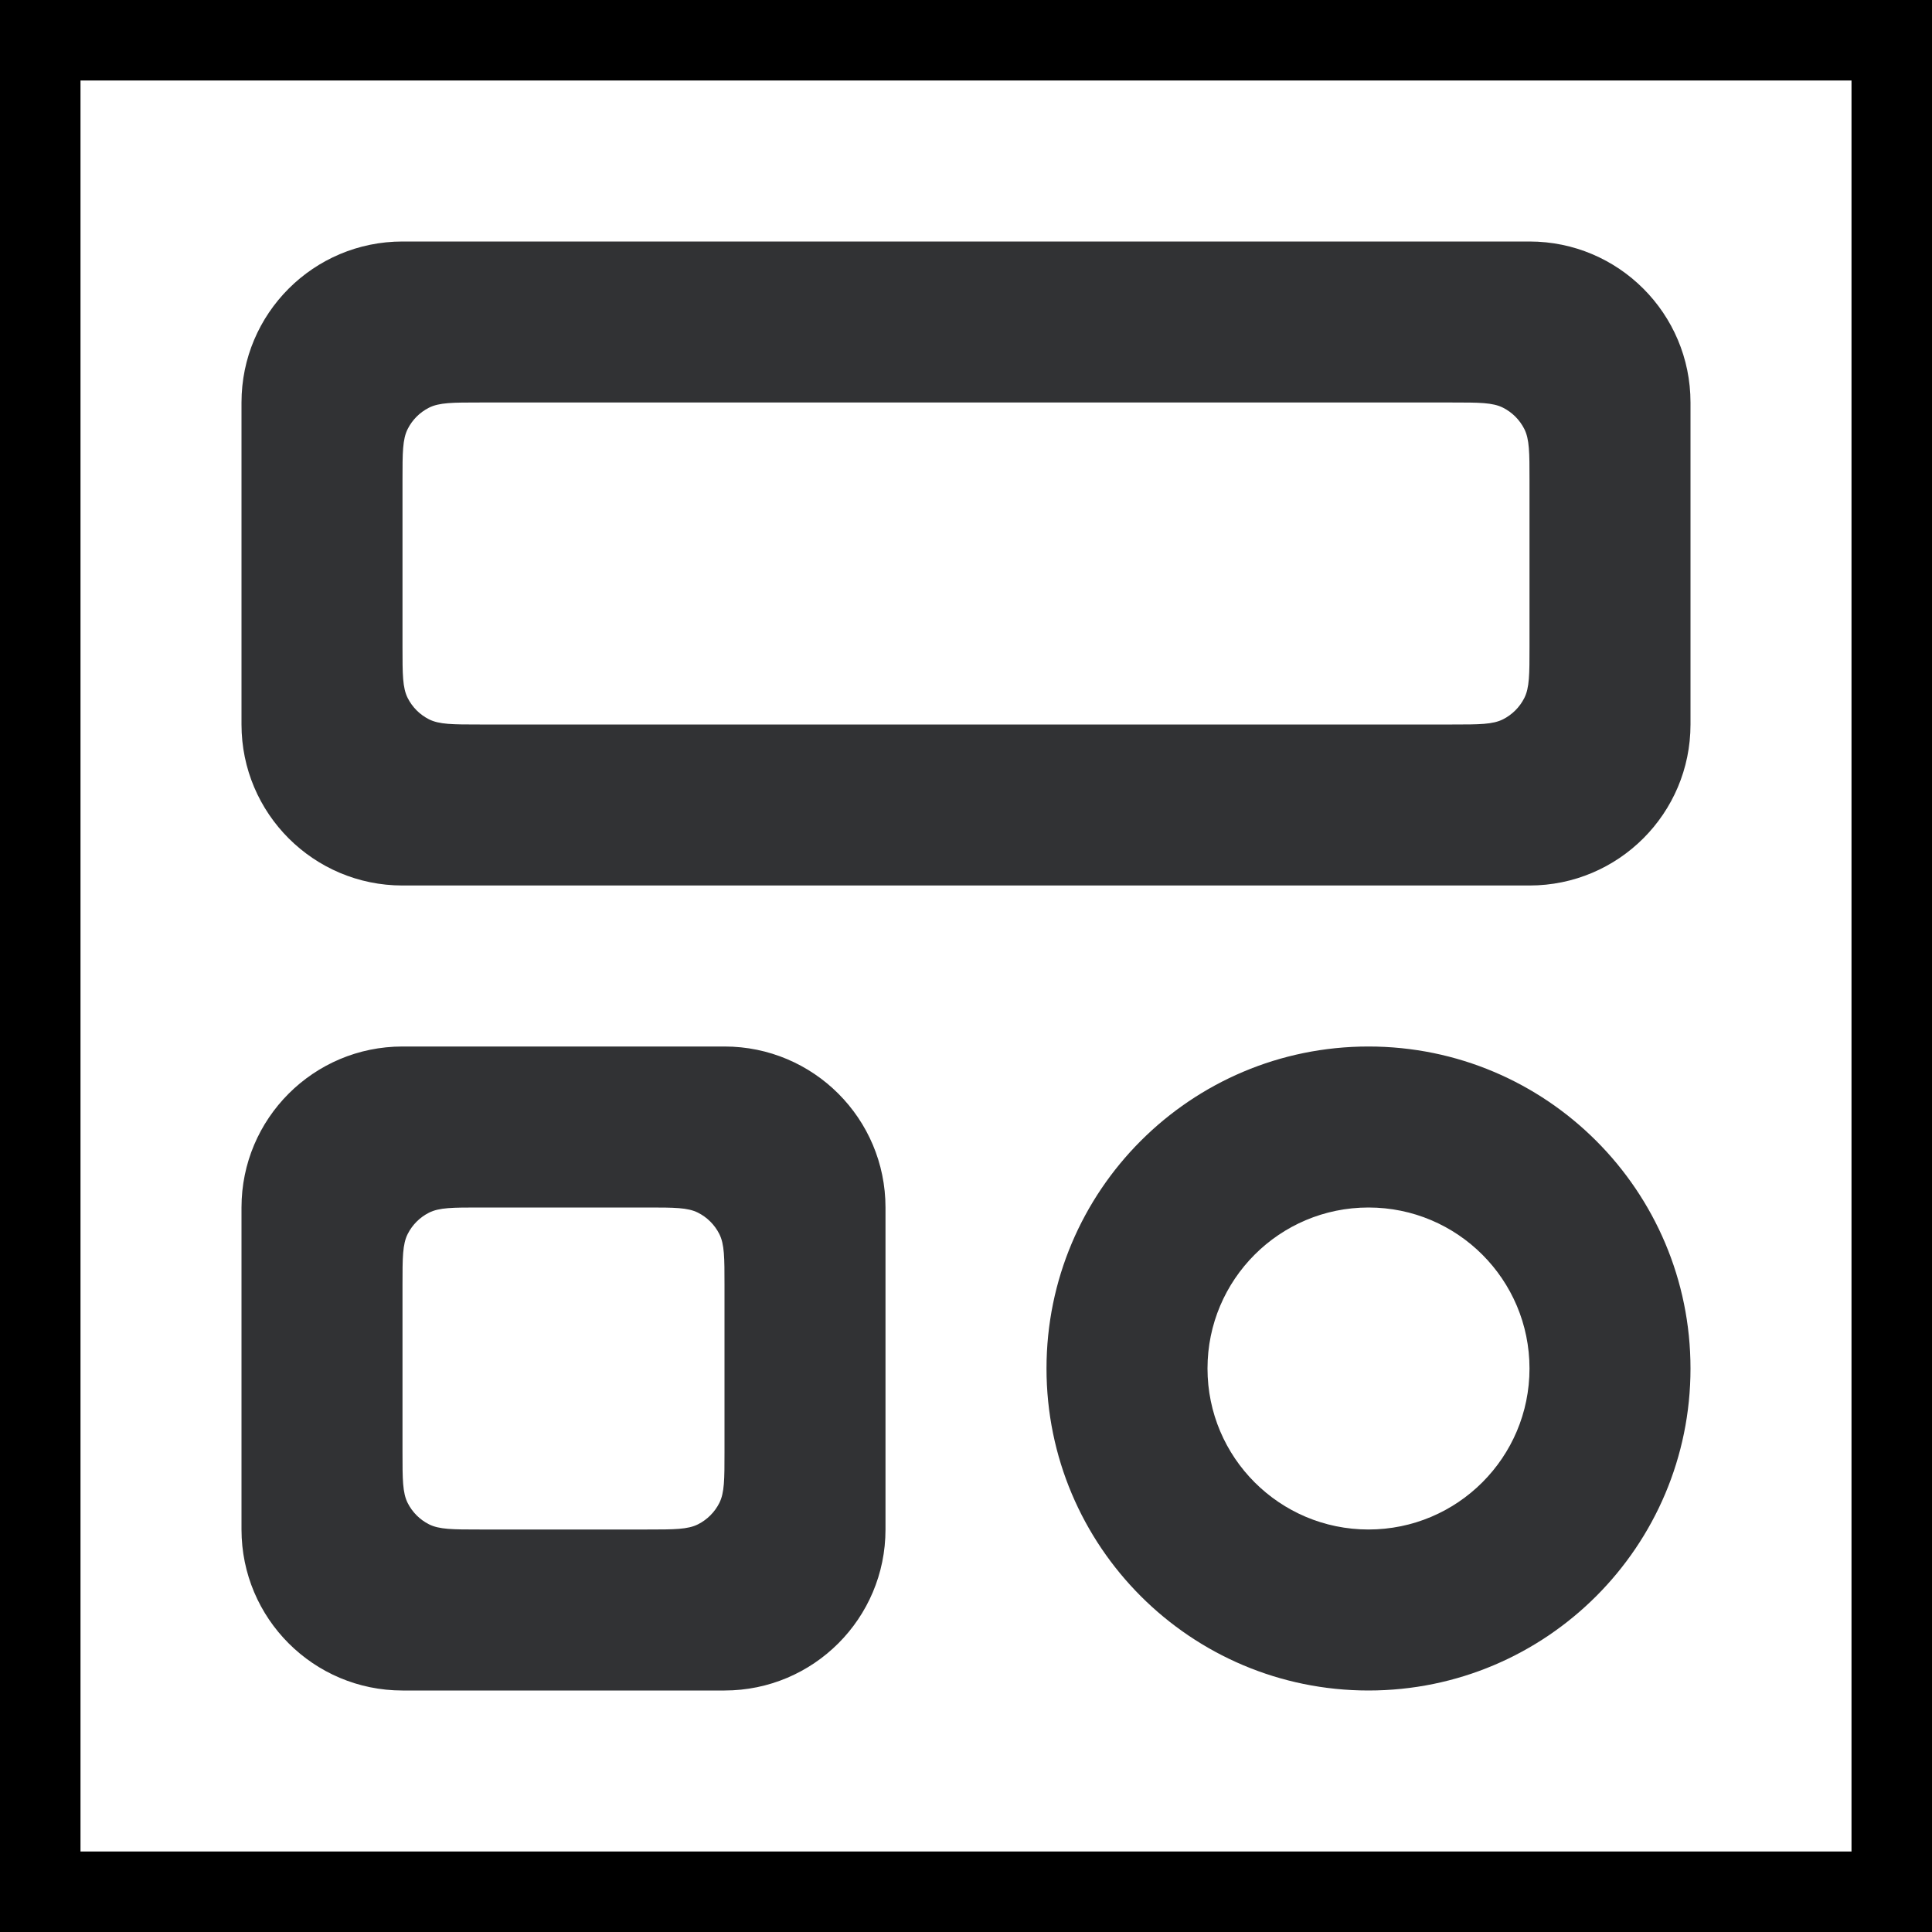
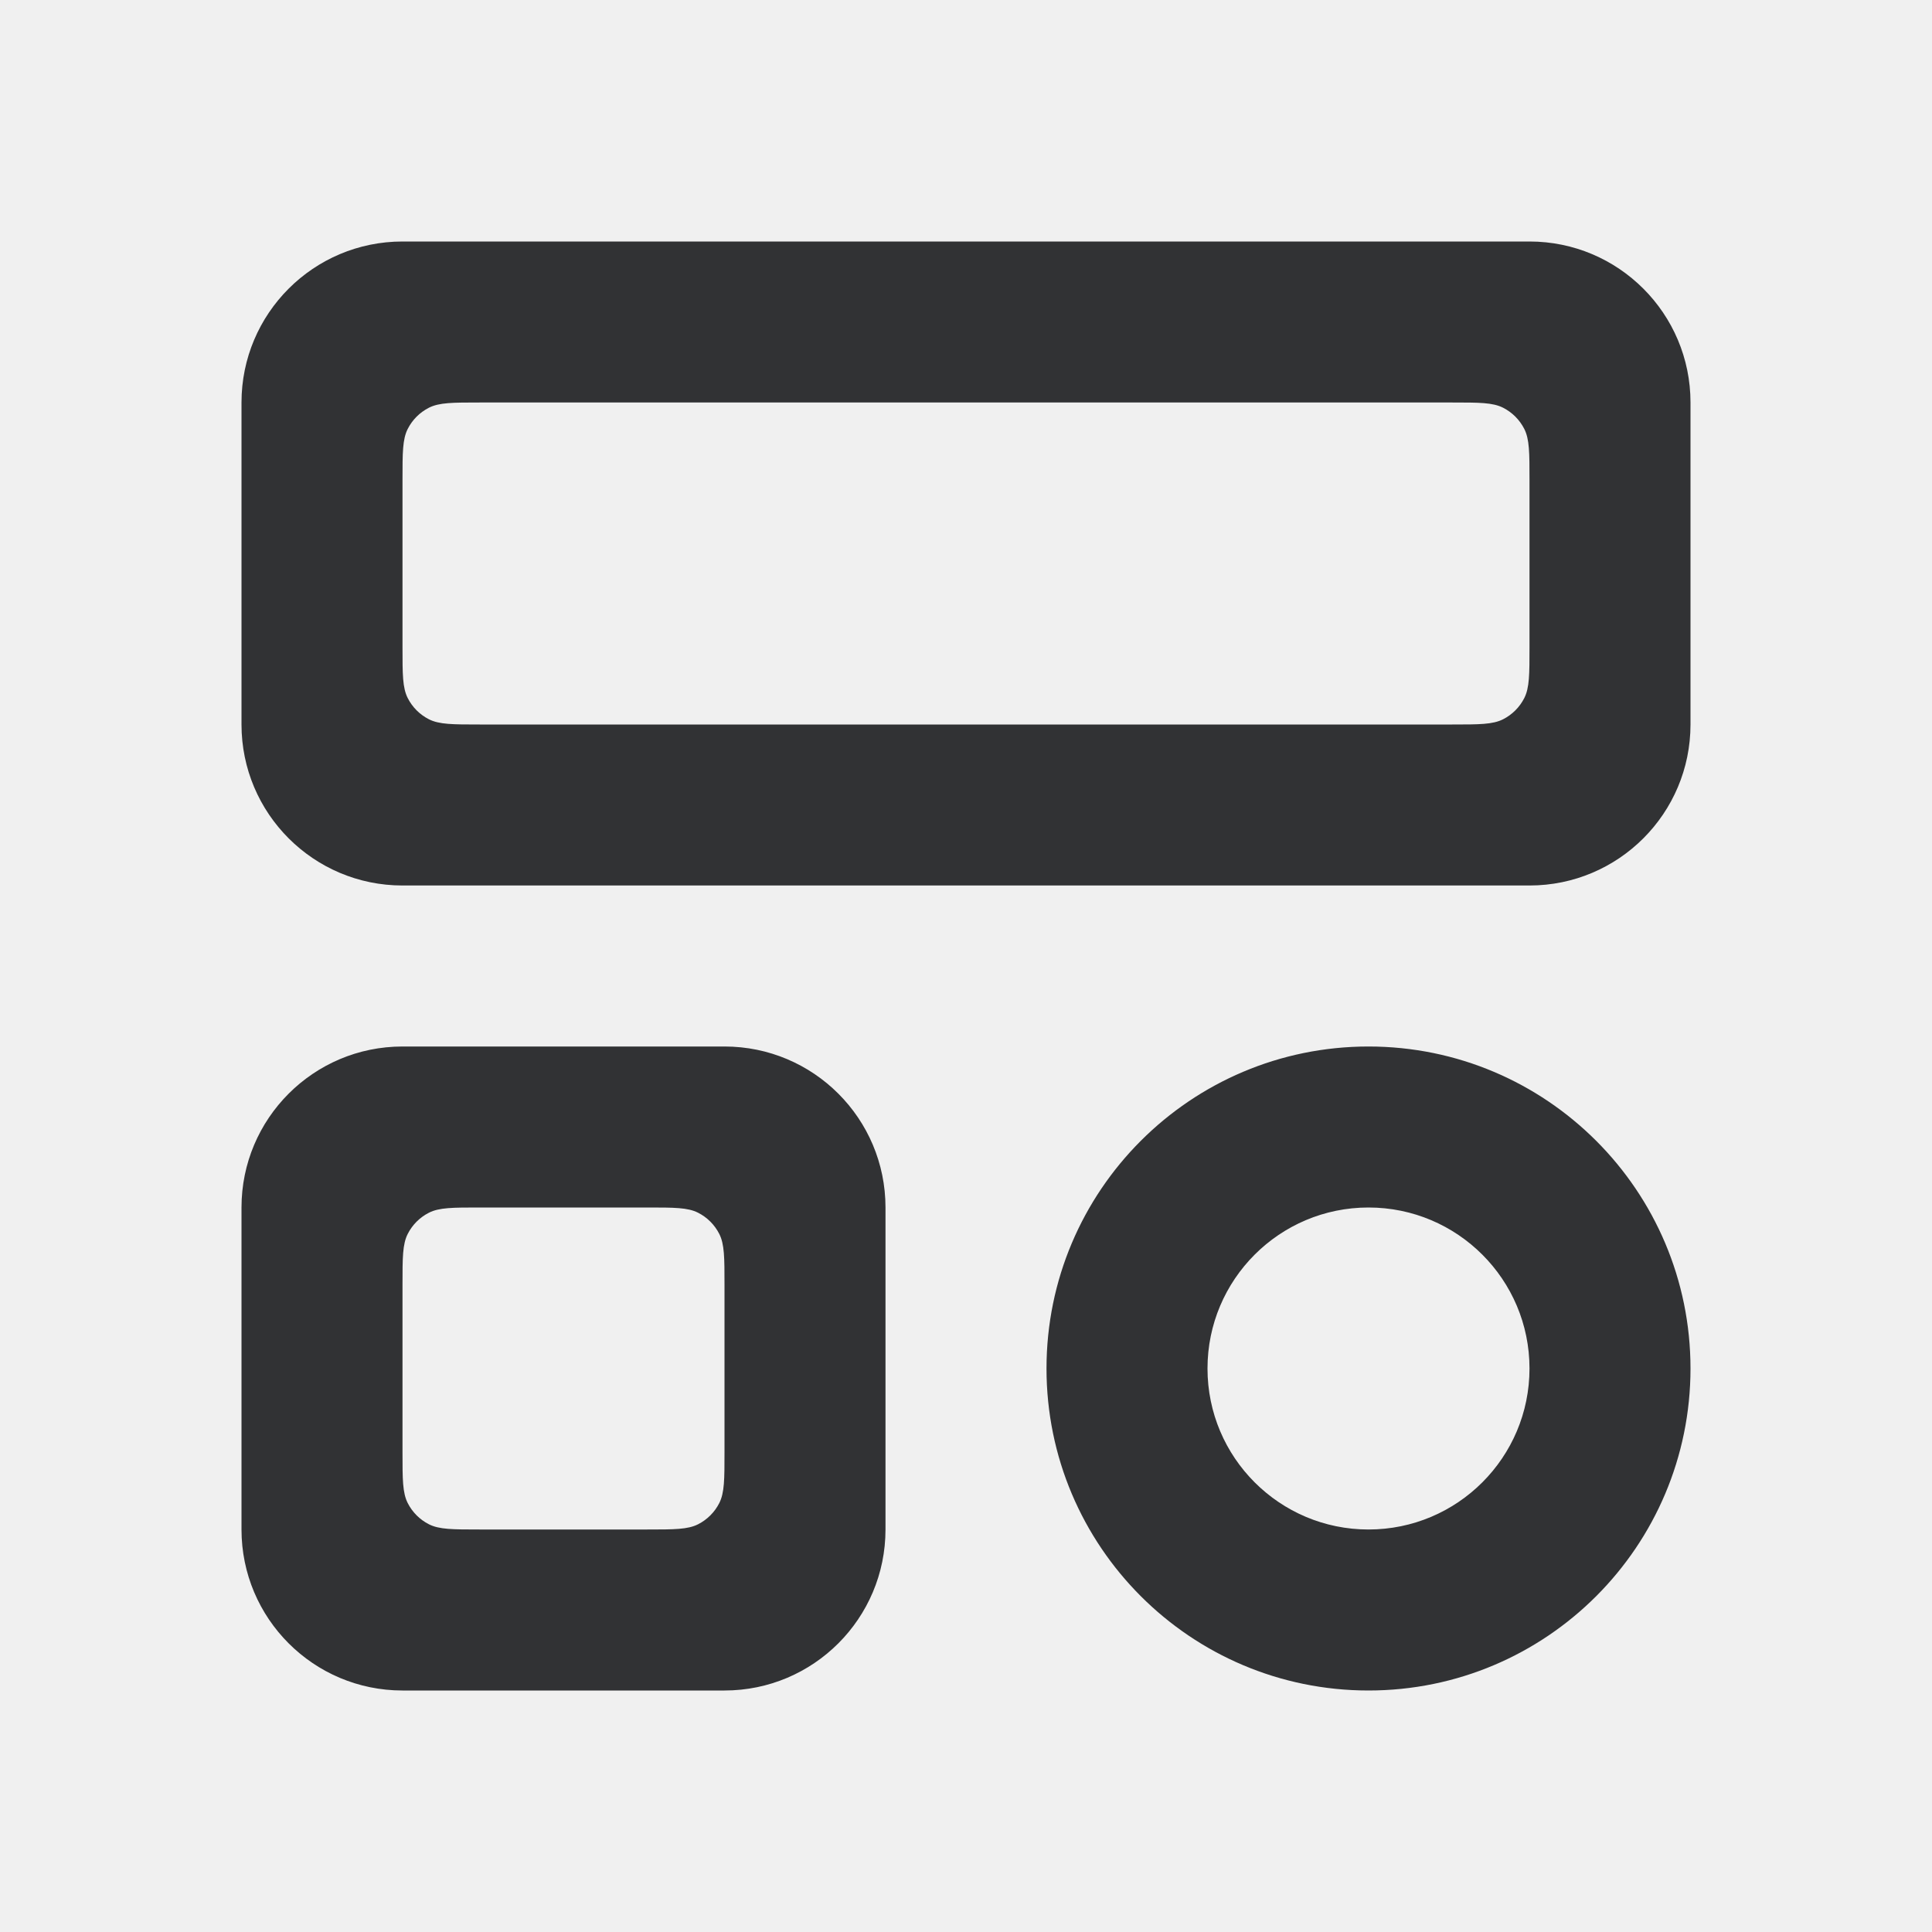
<svg xmlns="http://www.w3.org/2000/svg" width="24" height="24" fill="none" viewBox="0 0 24 24">
-   <path fill="#fff" d="M.5.5h23v23H.5z" />
-   <path stroke="#000" d="M.5.5h23v23H.5z" />
  <path fill="#313234" fill-rule="evenodd" d="M19 5.96c0-.336 0-.504-.065-.632a.6.6 0 0 0-.263-.263C18.544 5 18.376 5 18.04 5H5.96c-.336 0-.504 0-.632.065a.6.6 0 0 0-.263.263C5 5.456 5 5.624 5 5.96v2.08c0 .336 0 .504.065.632a.6.6 0 0 0 .263.263C5.456 9 5.624 9 5.96 9h12.08c.336 0 .504 0 .632-.065a.6.6 0 0 0 .263-.263C19 8.544 19 8.376 19 8.04zM5 3a2 2 0 0 0-2 2v4a2 2 0 0 0 2 2h14a2 2 0 0 0 2-2V5a2 2 0 0 0-2-2zm4 12.96c0-.336 0-.504-.065-.632a.6.6 0 0 0-.263-.263C8.544 15 8.376 15 8.04 15H5.96c-.336 0-.504 0-.632.065a.6.6 0 0 0-.263.263C5 15.456 5 15.624 5 15.96v2.08c0 .336 0 .504.065.632a.6.6 0 0 0 .263.263c.128.065.296.065.632.065h2.08c.336 0 .504 0 .632-.065a.6.6 0 0 0 .263-.263C9 18.544 9 18.376 9 18.04zM5 13a2 2 0 0 0-2 2v4a2 2 0 0 0 2 2h4a2 2 0 0 0 2-2v-4a2 2 0 0 0-2-2zm12 6a2 2 0 1 1 0-4 2 2 0 0 1 0 4m-4-2a4 4 0 1 1 8 0 4 4 0 0 1-8 0" clip-rule="evenodd" />
</svg>
